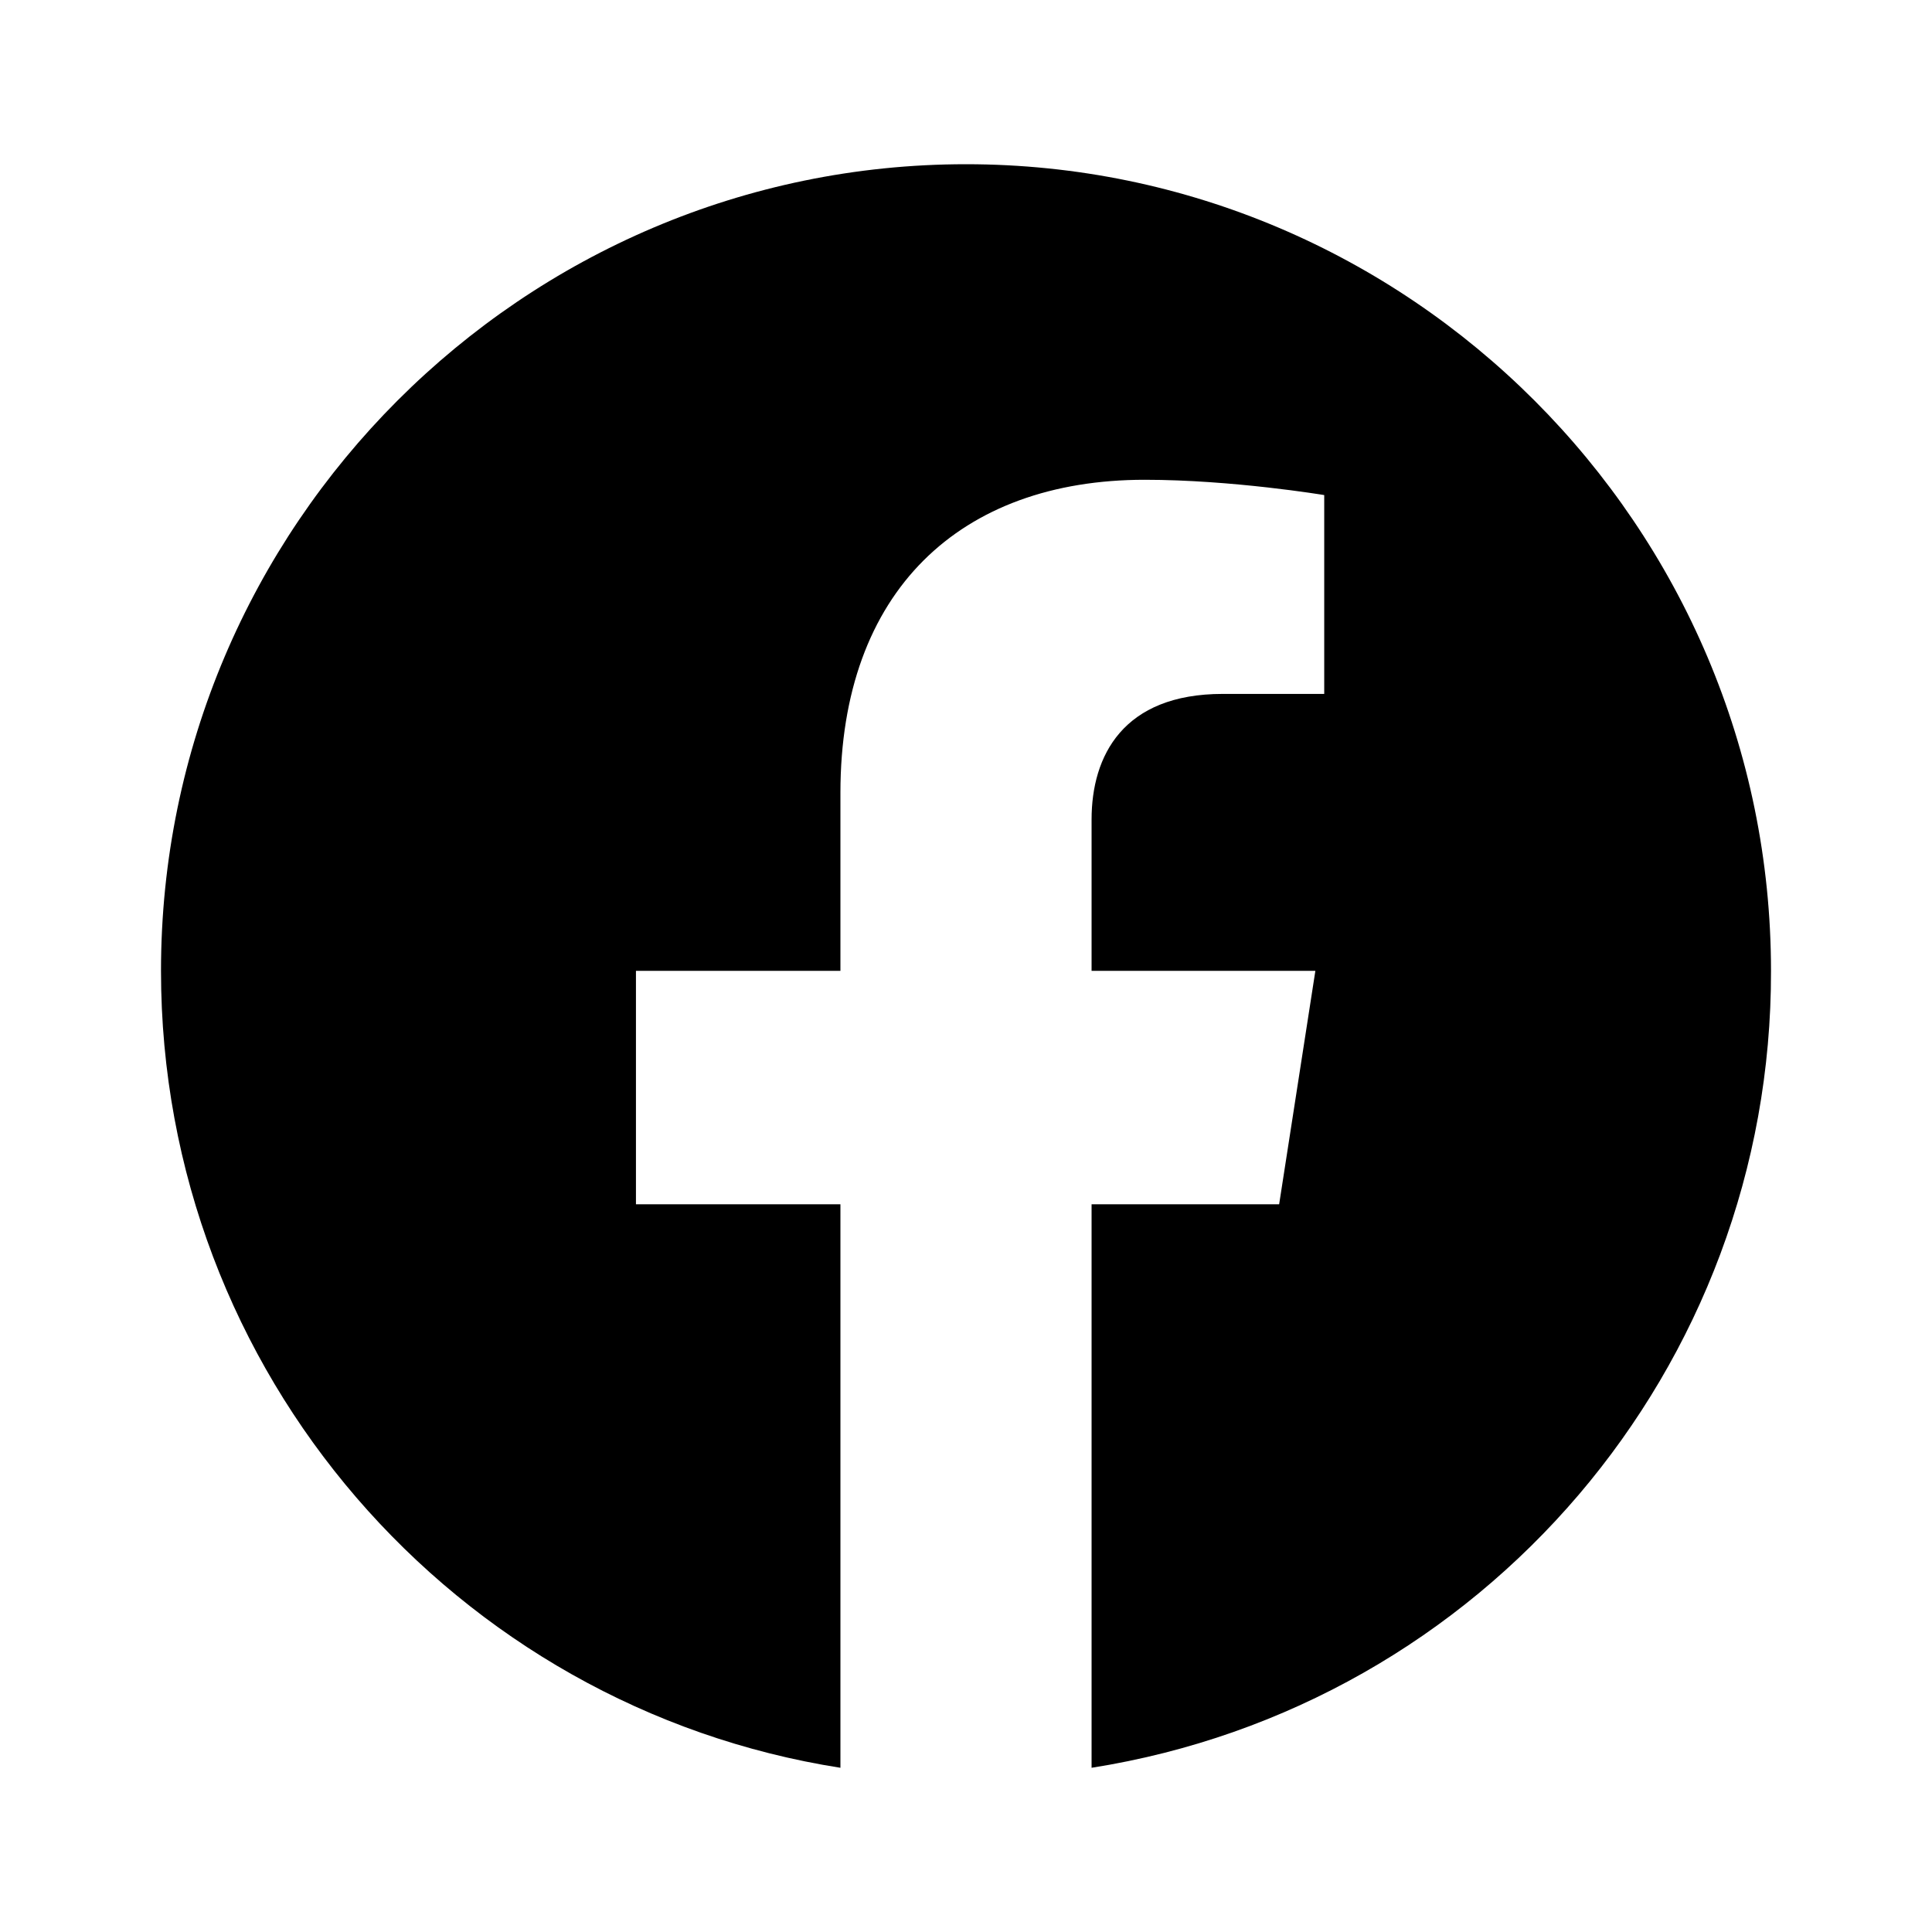
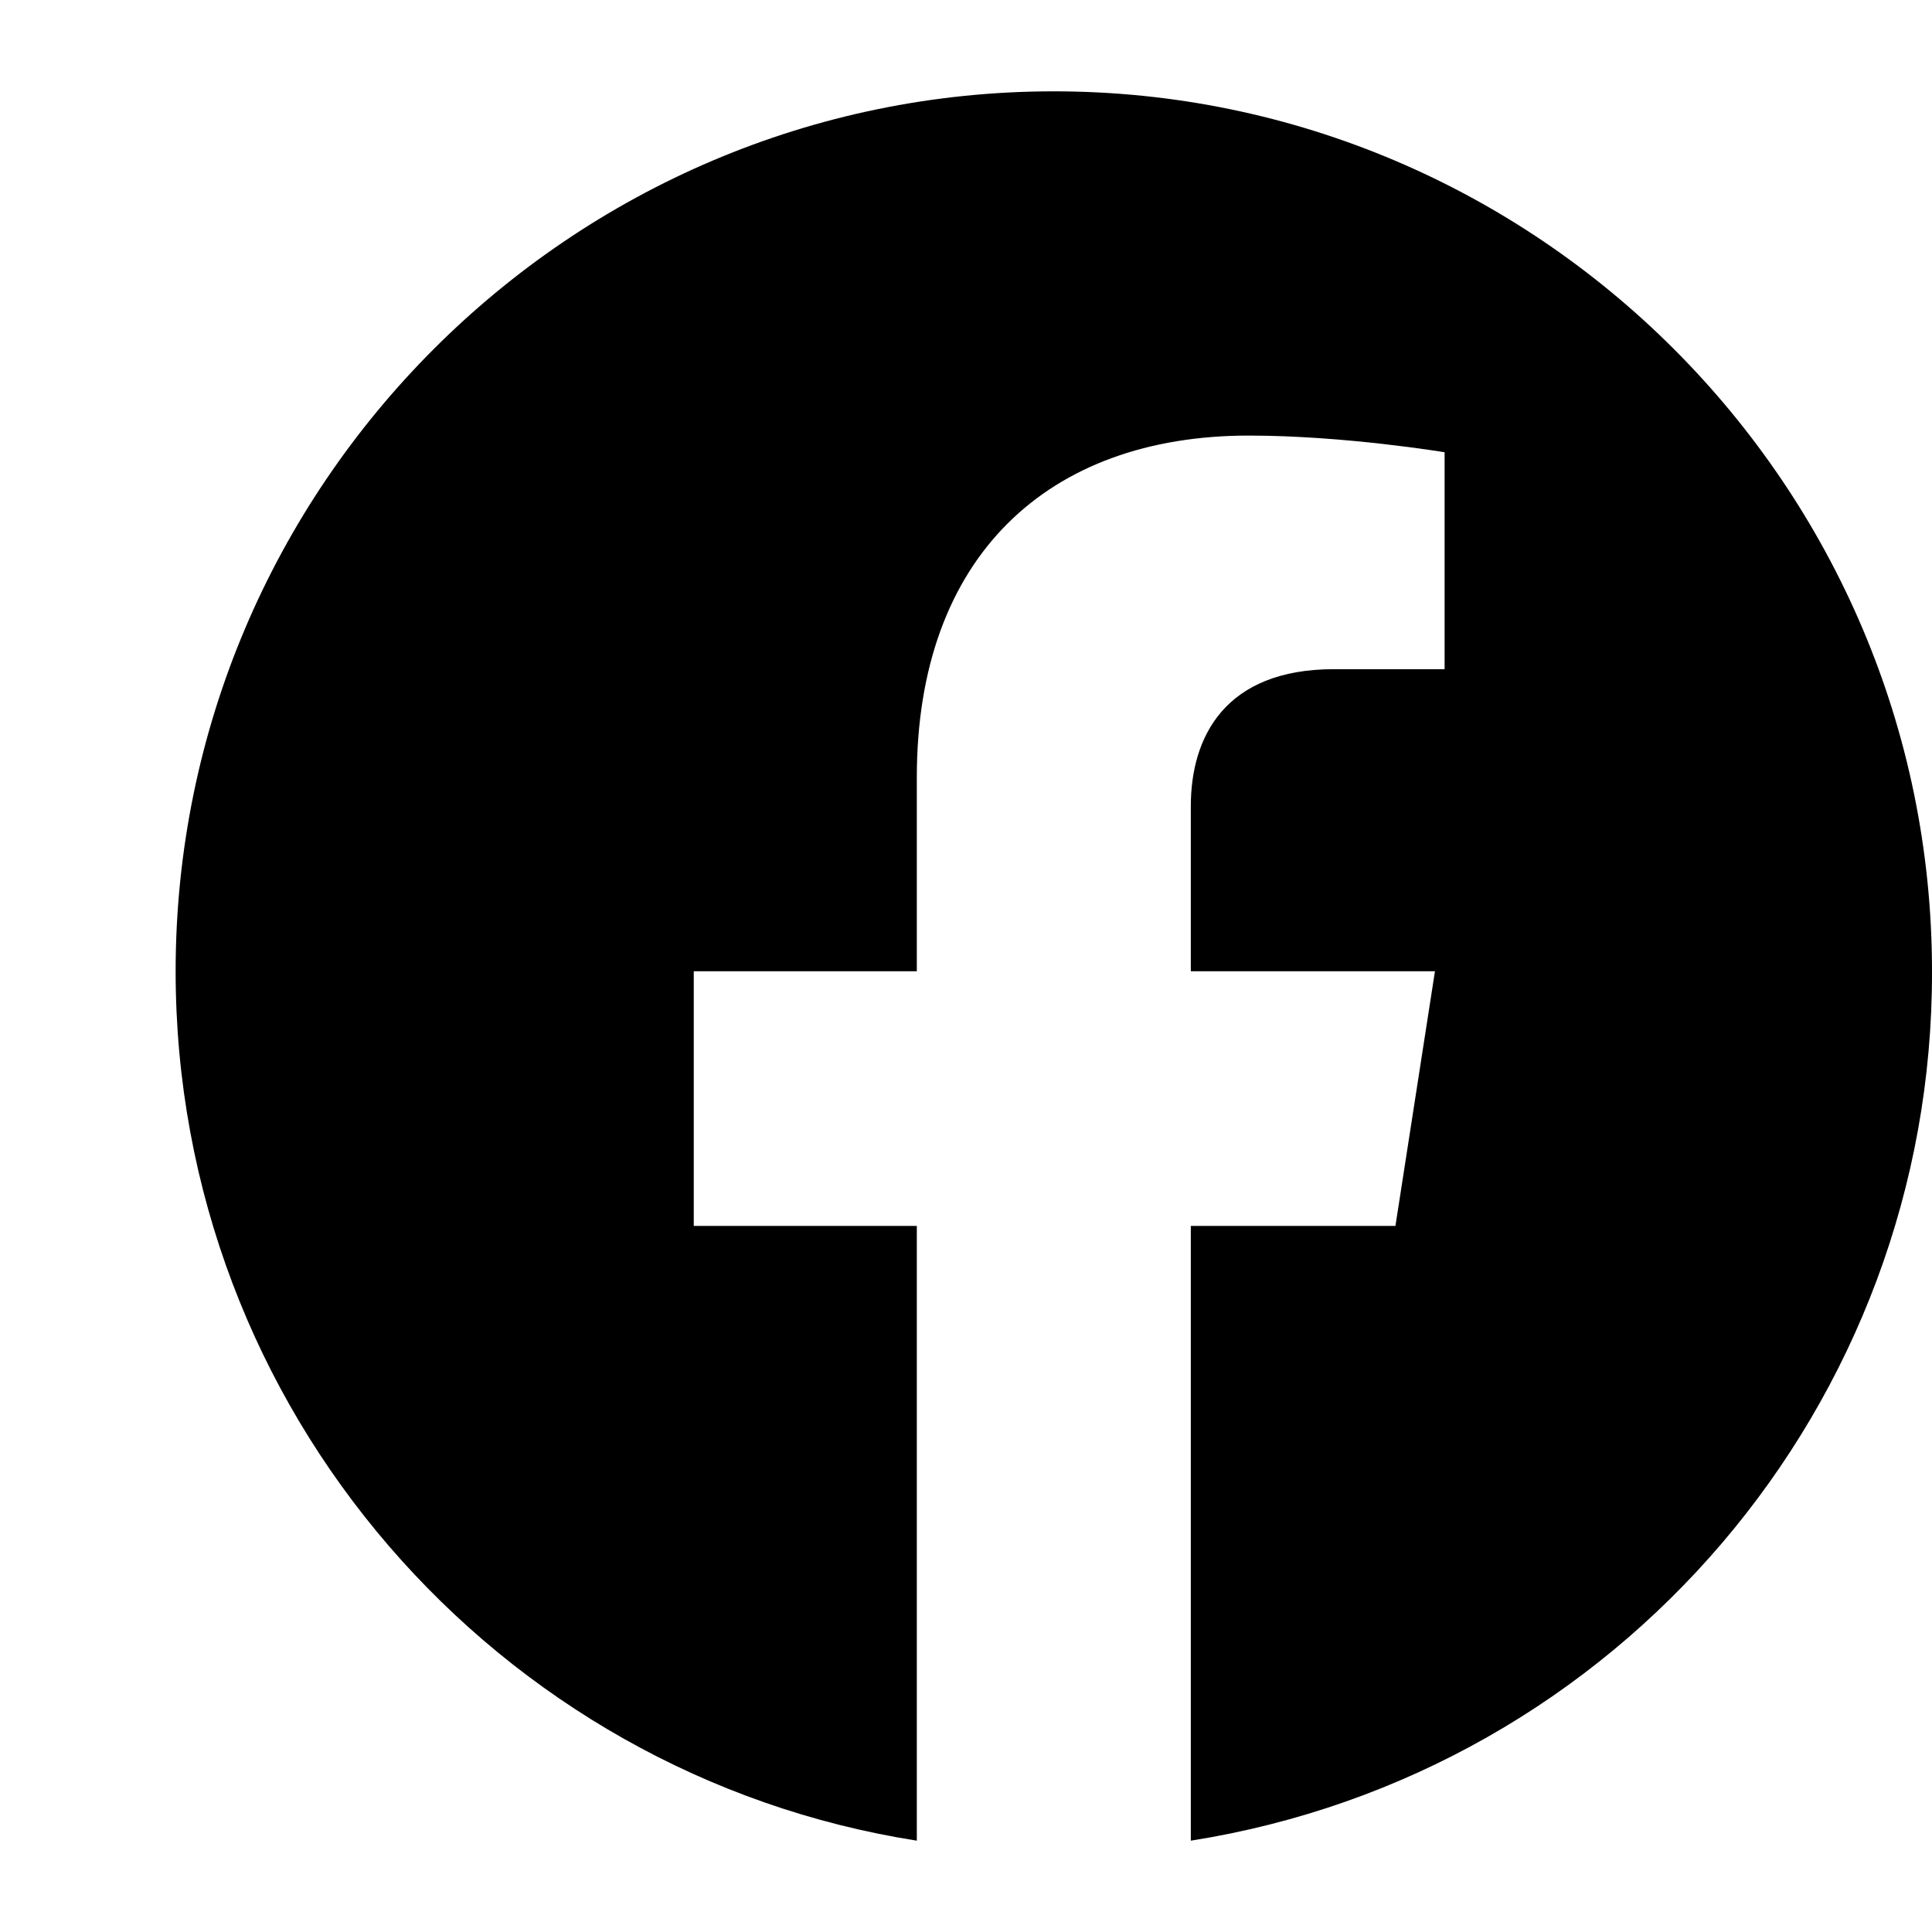
- <svg xmlns="http://www.w3.org/2000/svg" version="1.1" width="24" height="24" viewBox="0 0 24 24">
+ <svg xmlns="http://www.w3.org/2000/svg" version="1.1" width="24" height="24" viewBox="0 1 22 22">
  <path d="M12 2.04C6.5 2.04 2 6.53 2 12.06C2 17.06 5.66 21.21 10.44 21.96V14.96H7.9V12.06H10.44V9.85C10.44 7.34 11.93 5.96 14.22 5.96C15.31 5.96 16.45 6.15 16.45 6.15V8.62H15.19C13.95 8.62 13.56 9.39 13.56 10.18V12.06H16.34L15.89 14.96H13.56V21.96A10 10 0 0 0 22 12.06C22 6.53 17.5 2.04 12 2.04Z" />
</svg>
